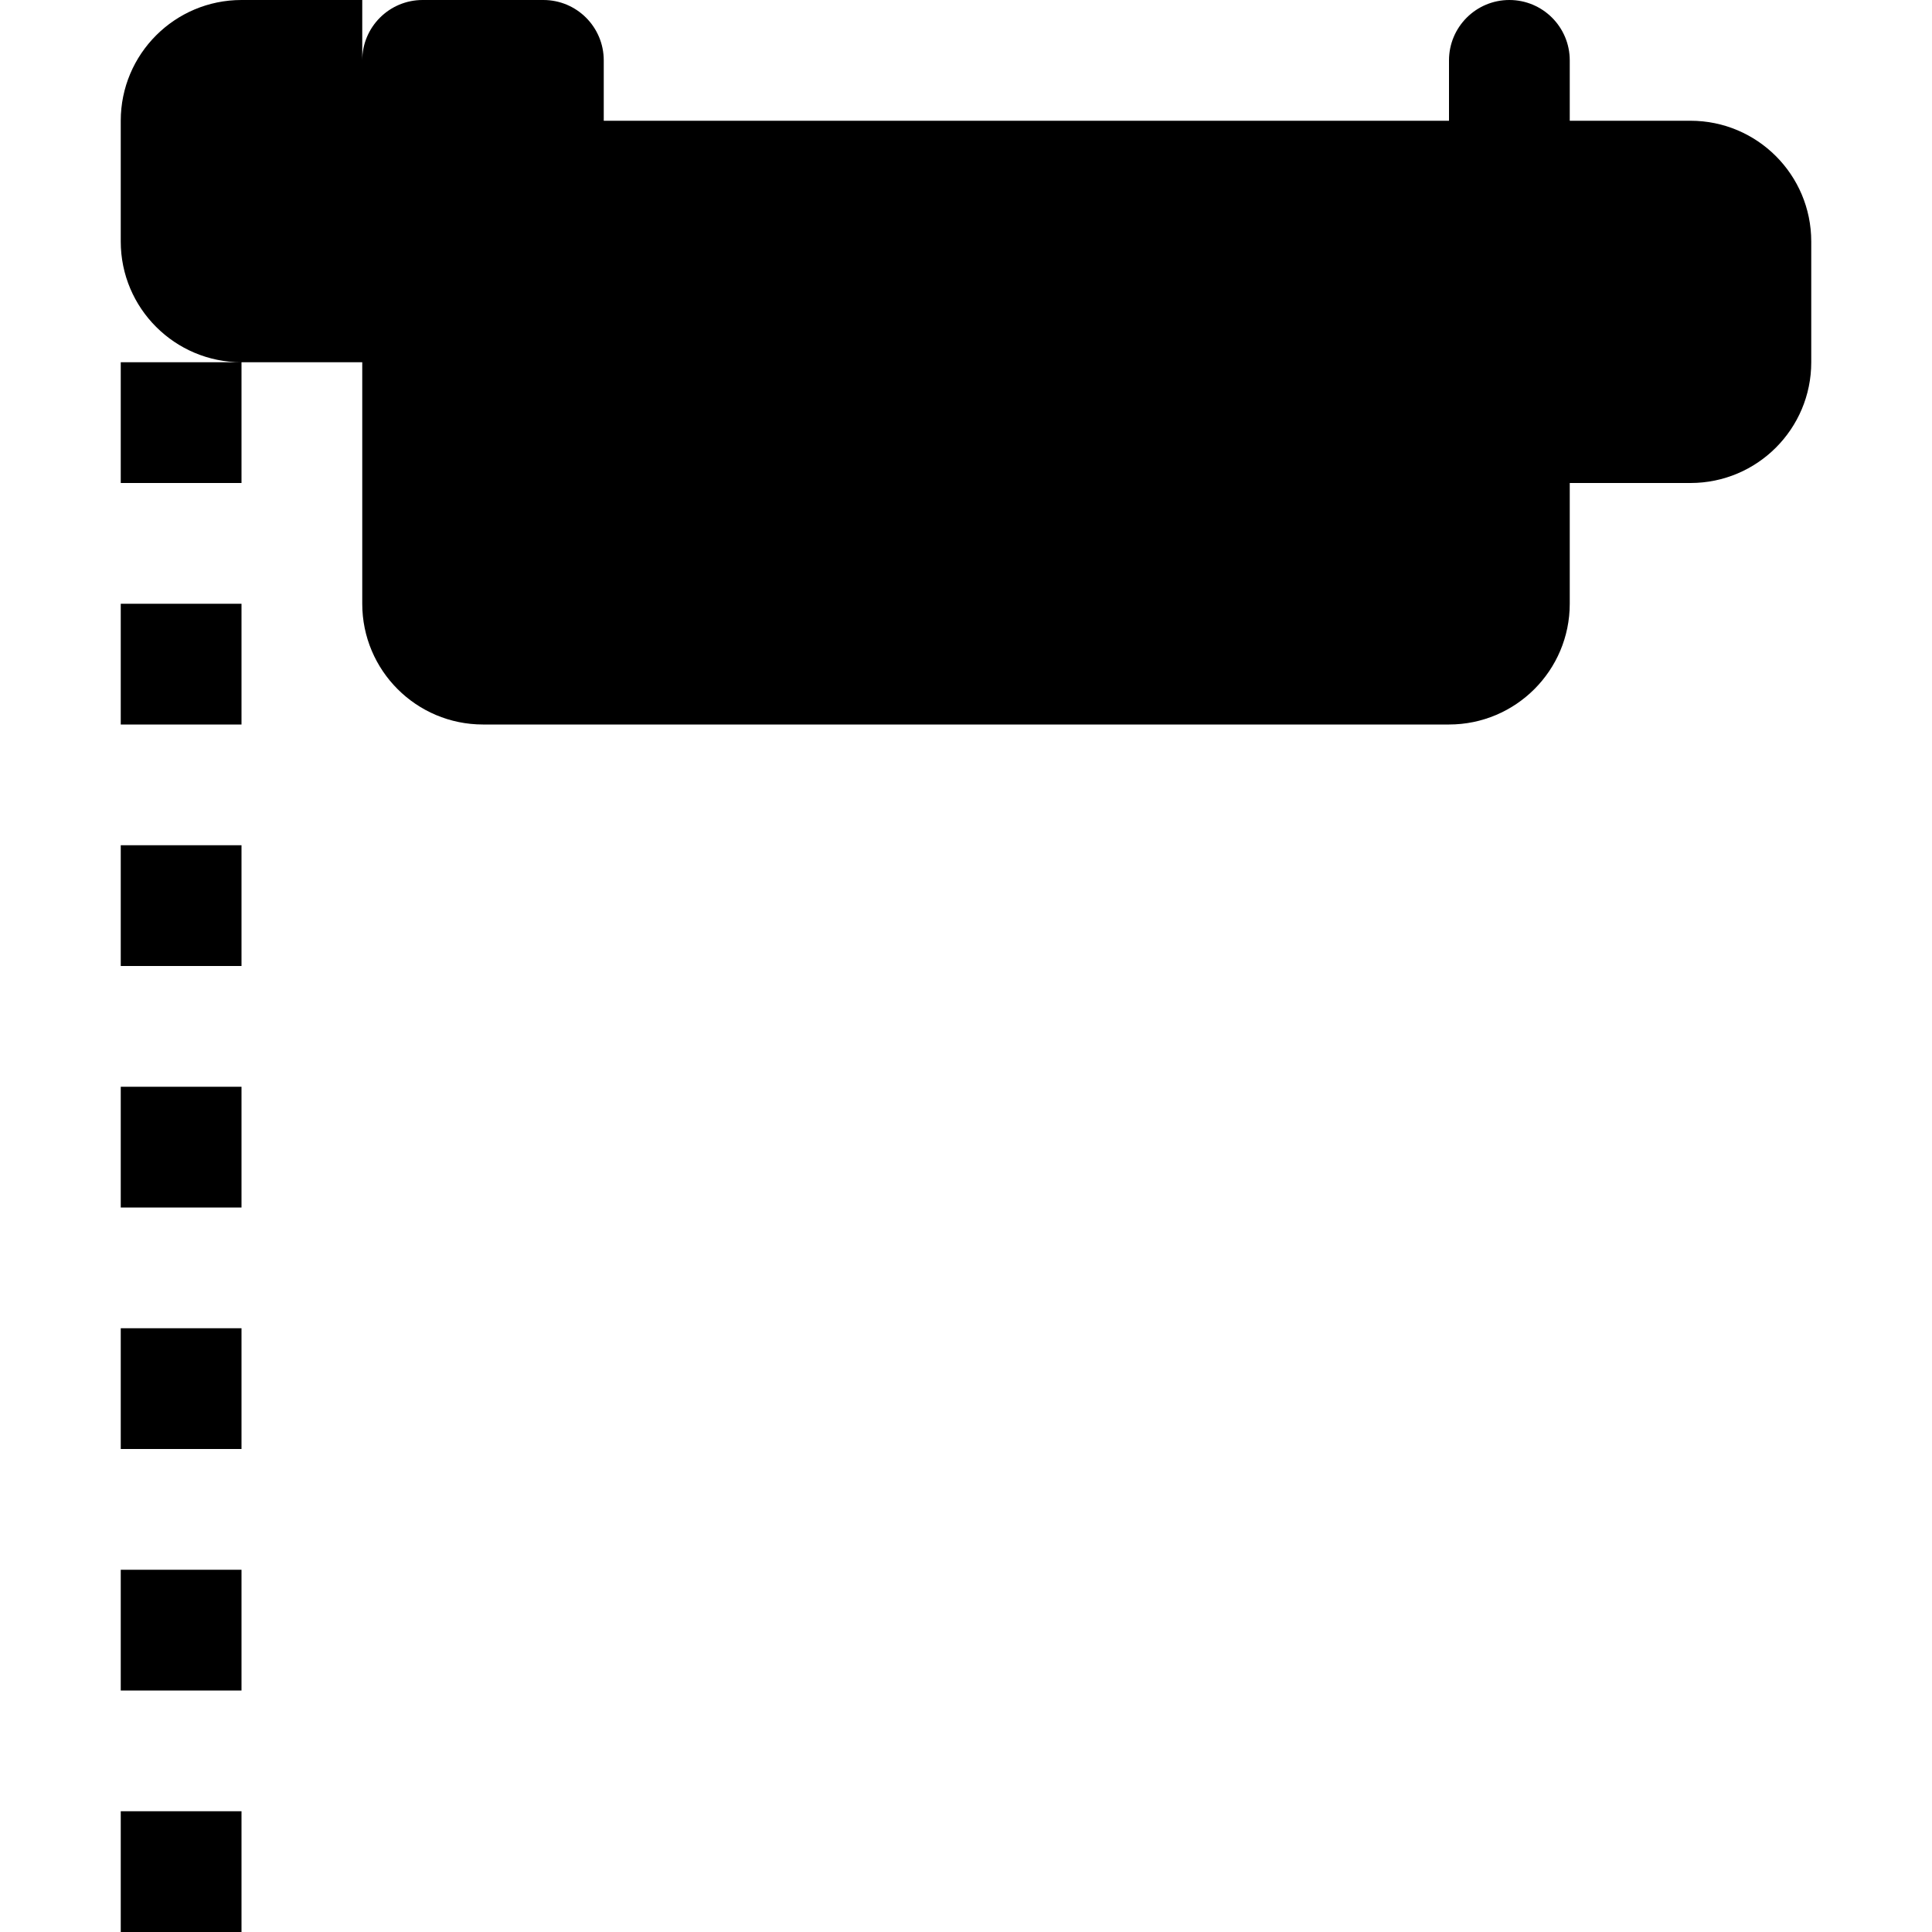
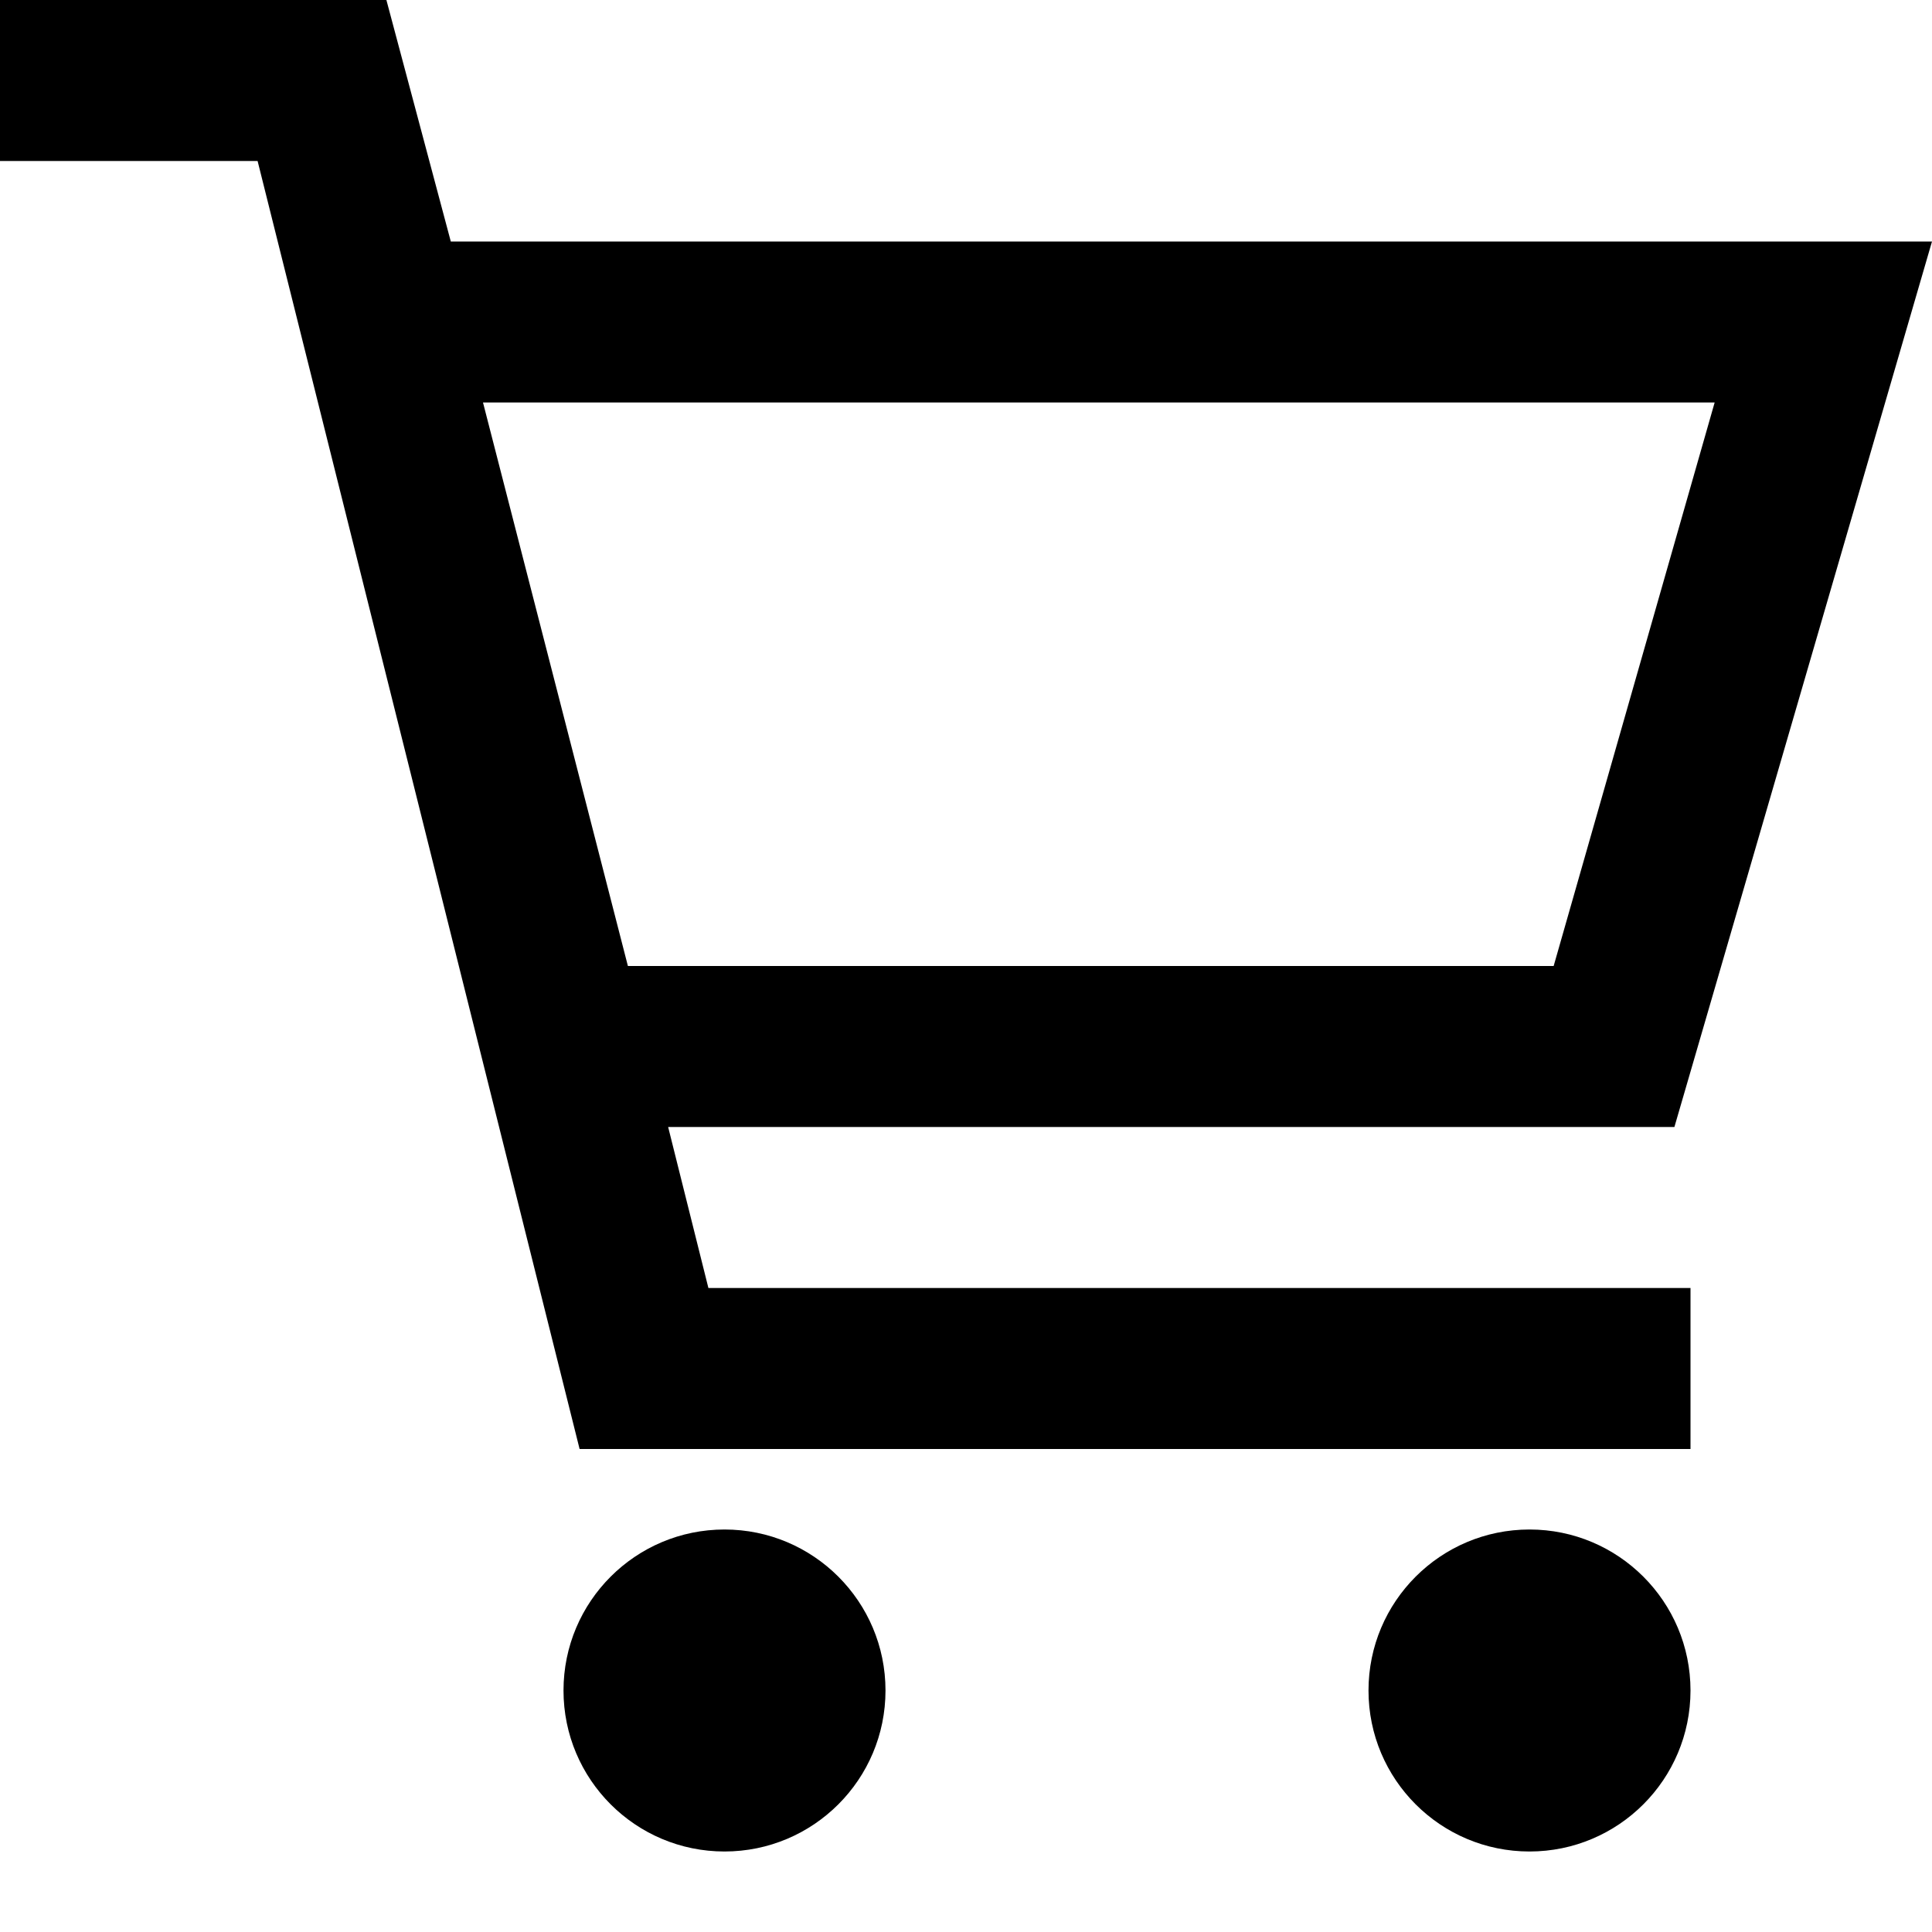
- <svg xmlns="http://www.w3.org/2000/svg" width="24" height="24" fill="currentColor" className="bi bi-cart" viewBox="0 0 16 16">
-   <path d="M4.5 0a.5.5 0 0 1 .5.5V1h7V.5a.5.5 0 0 1 1 0V1h1a1 1 0 0 1 1 1v1a1 1 0 0 1-1 1h-1v1a1 1 0 0 1-1 1H4a1 1 0 0 1-1-1V3H2a1 1 0 0 1-1-1V1a1 1 0 0 1 1-1h1V.5a.5.5 0 0 1 .5-.5zM1 3h1v1H1V3zm0 2h1v1H1V5zm0 2h1v1H1V7zm0 2h1v1H1V9zm0 2h1v1H1v-1zm0 2h1v1H1v-1zm0 2h1v1H1v-1zm0 2h1v1H1v-1zm0 2h1v1H1v-1zm0 2h1v1H1v-1z" />
+ <svg xmlns="http://www.w3.org/2000/svg" fill="#000000" height="20px" width="20px" version="1.1" id="XMLID_269_" viewBox="0 0 24 24" xml:space="preserve">
+   <g id="shop-cart">
+     <g>
+       <circle cx="9" cy="21" r="2" />
+     </g>
+     <g>
+       <circle cx="19" cy="21" r="2" />
+     </g>
+     <g>
+       <path d="M21,18H7.2l-4-16H0V0h4.8l0.8,3H24l-3.2,11H8.3l0.5,2H21V18z M7.8,12h11.5l2-7H6L7.8,12z" />
+     </g>
+   </g>
</svg>
